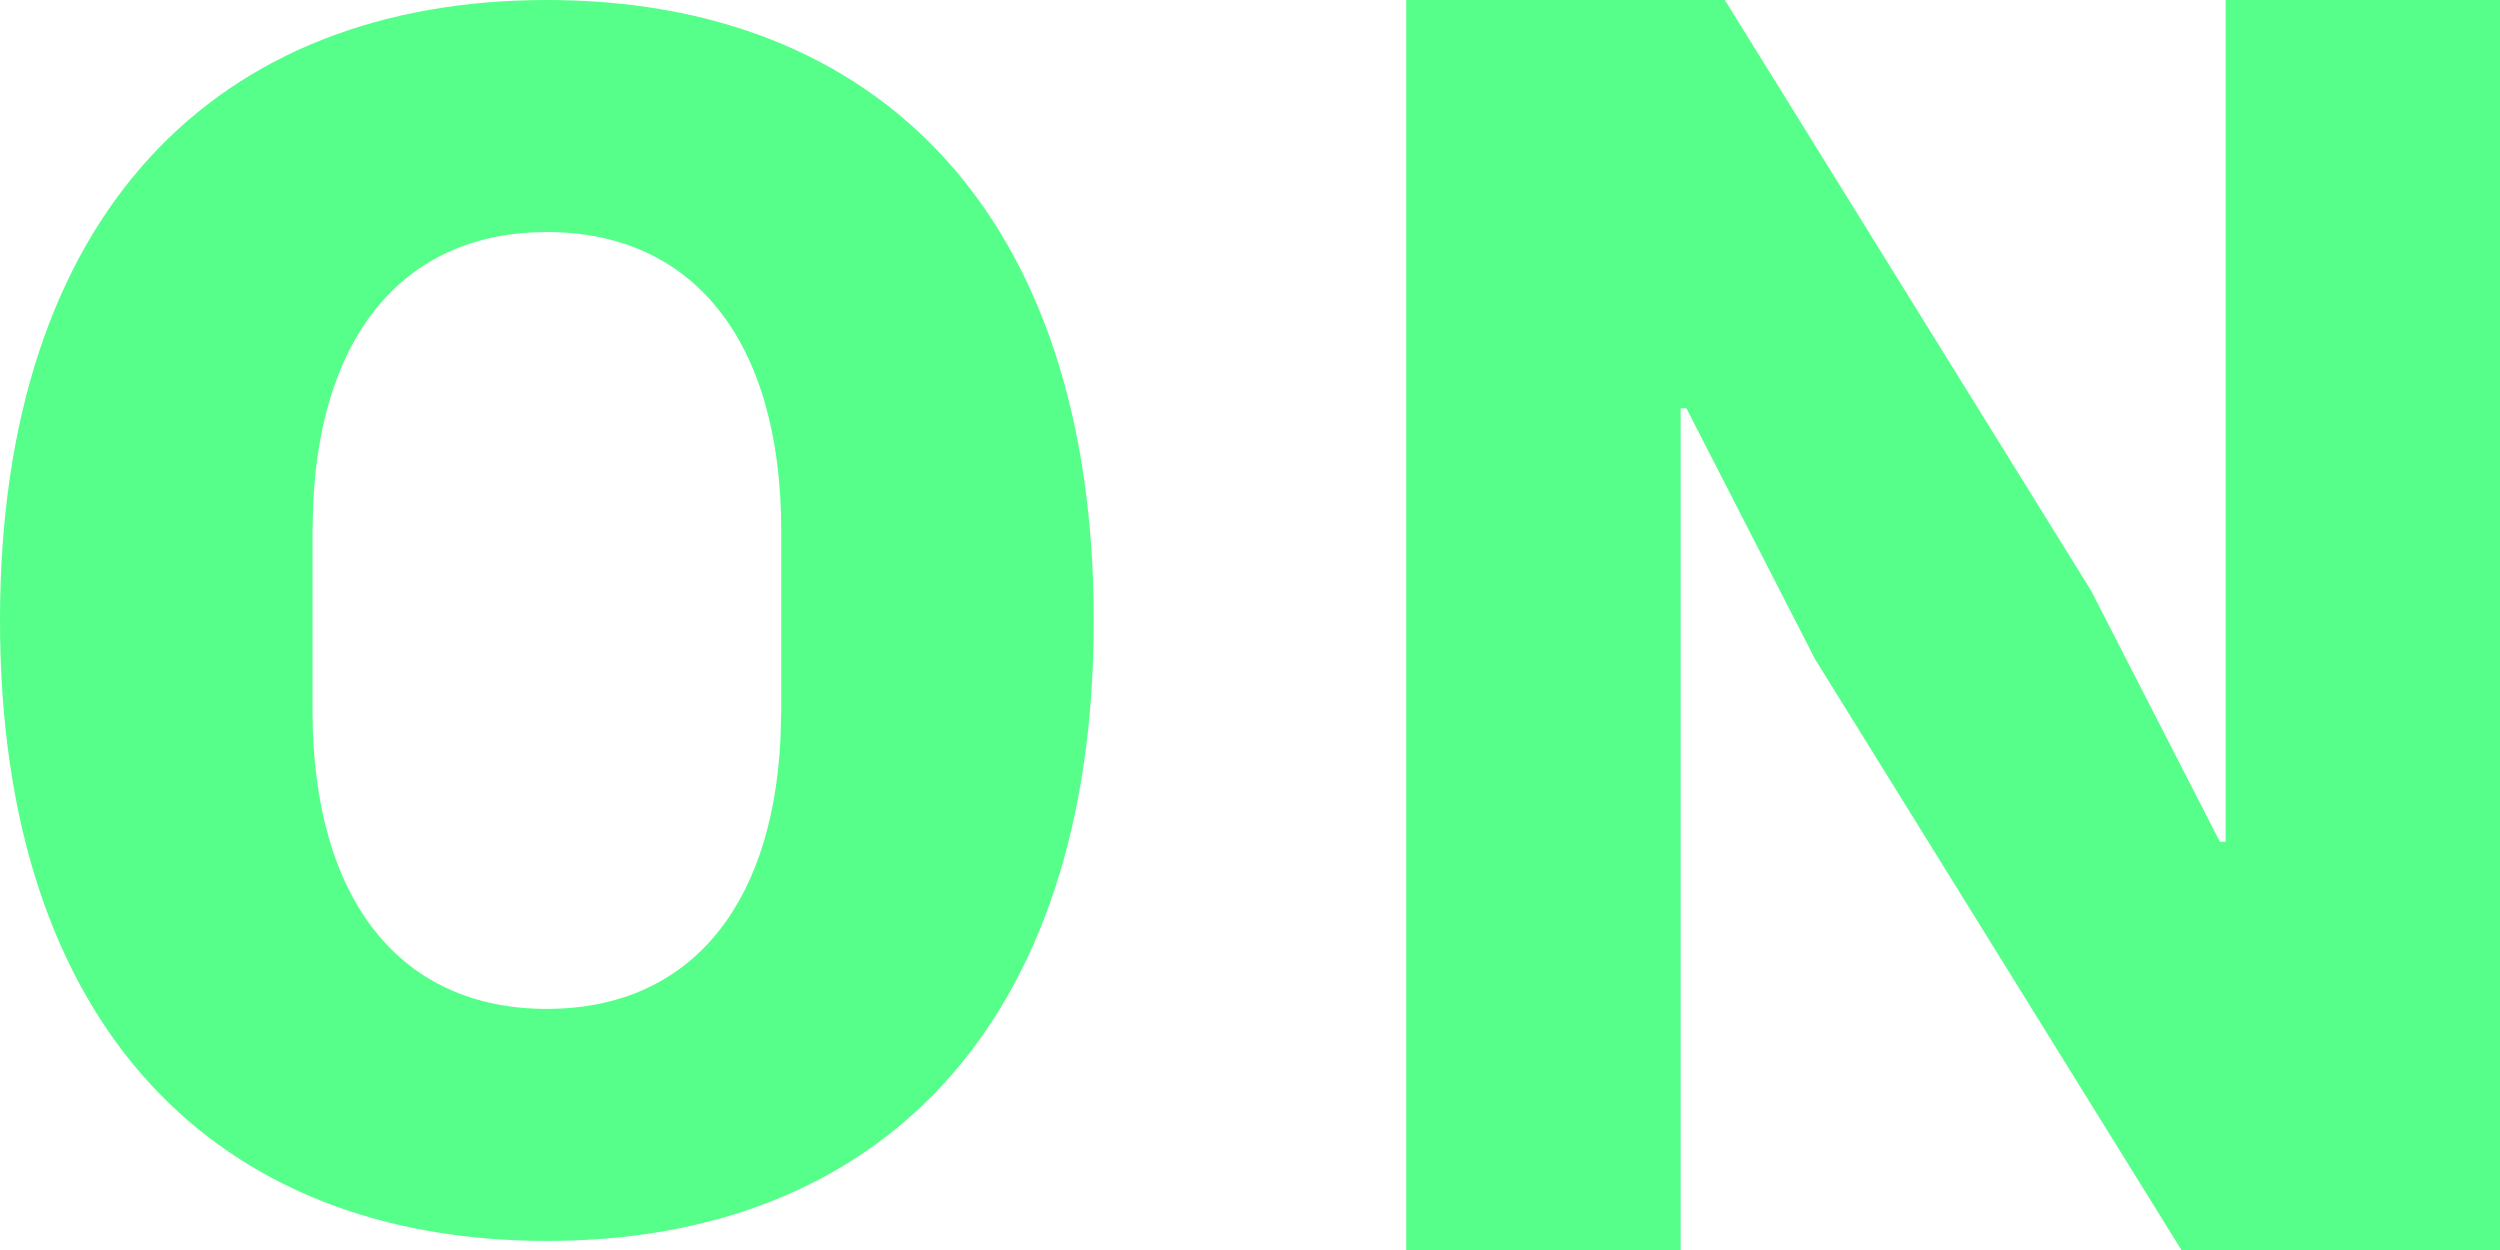
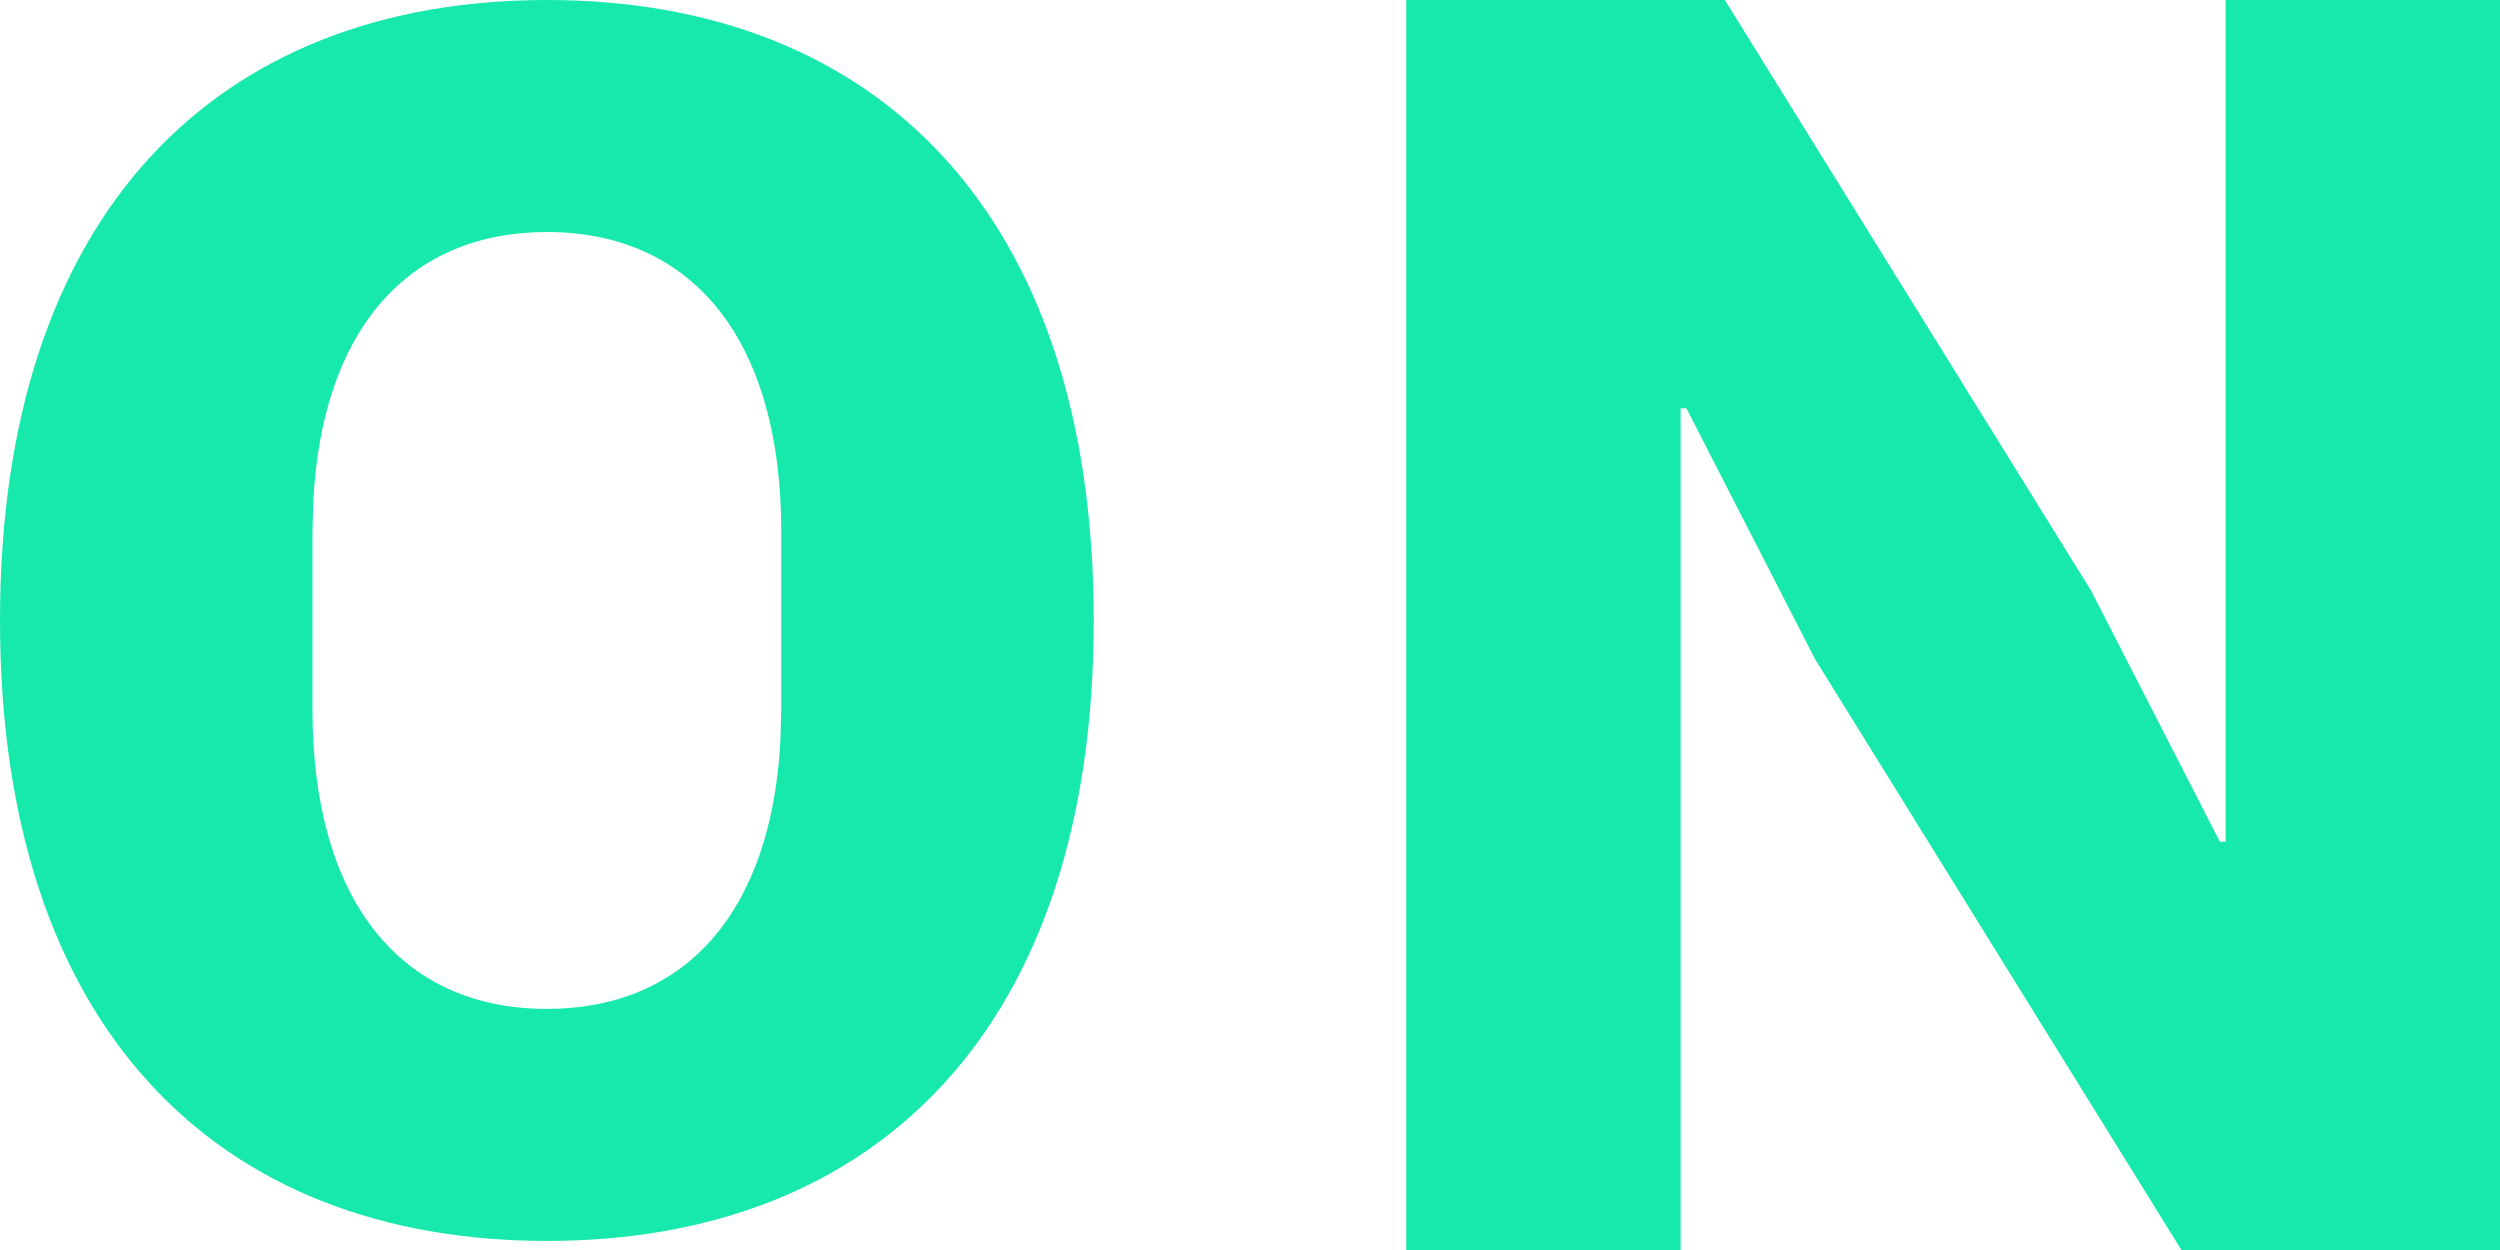
<svg xmlns="http://www.w3.org/2000/svg" width="16" height="8" viewBox="0 0 16 8">
-   <path fill="#55FF8A" d="M11.039 0l2.345 3.782.823 1.605h.037V0H16v8h-2.039l-2.345-3.782-.823-1.605h-.037V8H9V0h2.039zM3.5 0C5.61 0 7 1.364 7 3.971S5.61 7.942 3.5 7.942C1.39 7.942 0 6.578 0 3.971S1.39 0 3.5 0zm0 1.485c-.886 0-1.44.622-1.495 1.726L2 3.399v1.144c0 1.221.565 1.914 1.5 1.914.886 0 1.44-.622 1.495-1.726L5 4.543V3.399c0-1.221-.565-1.914-1.5-1.914z" />
+   <path fill="#17E9AD" d="M11.039 0l2.345 3.782.823 1.605h.037V0H16v8h-2.039l-2.345-3.782-.823-1.605h-.037V8H9V0h2.039zM3.5 0C5.61 0 7 1.364 7 3.971S5.61 7.942 3.5 7.942C1.39 7.942 0 6.578 0 3.971S1.39 0 3.5 0zm0 1.485c-.886 0-1.44.622-1.495 1.726L2 3.399v1.144c0 1.221.565 1.914 1.5 1.914.886 0 1.44-.622 1.495-1.726L5 4.543V3.399c0-1.221-.565-1.914-1.5-1.914z" />
</svg>
